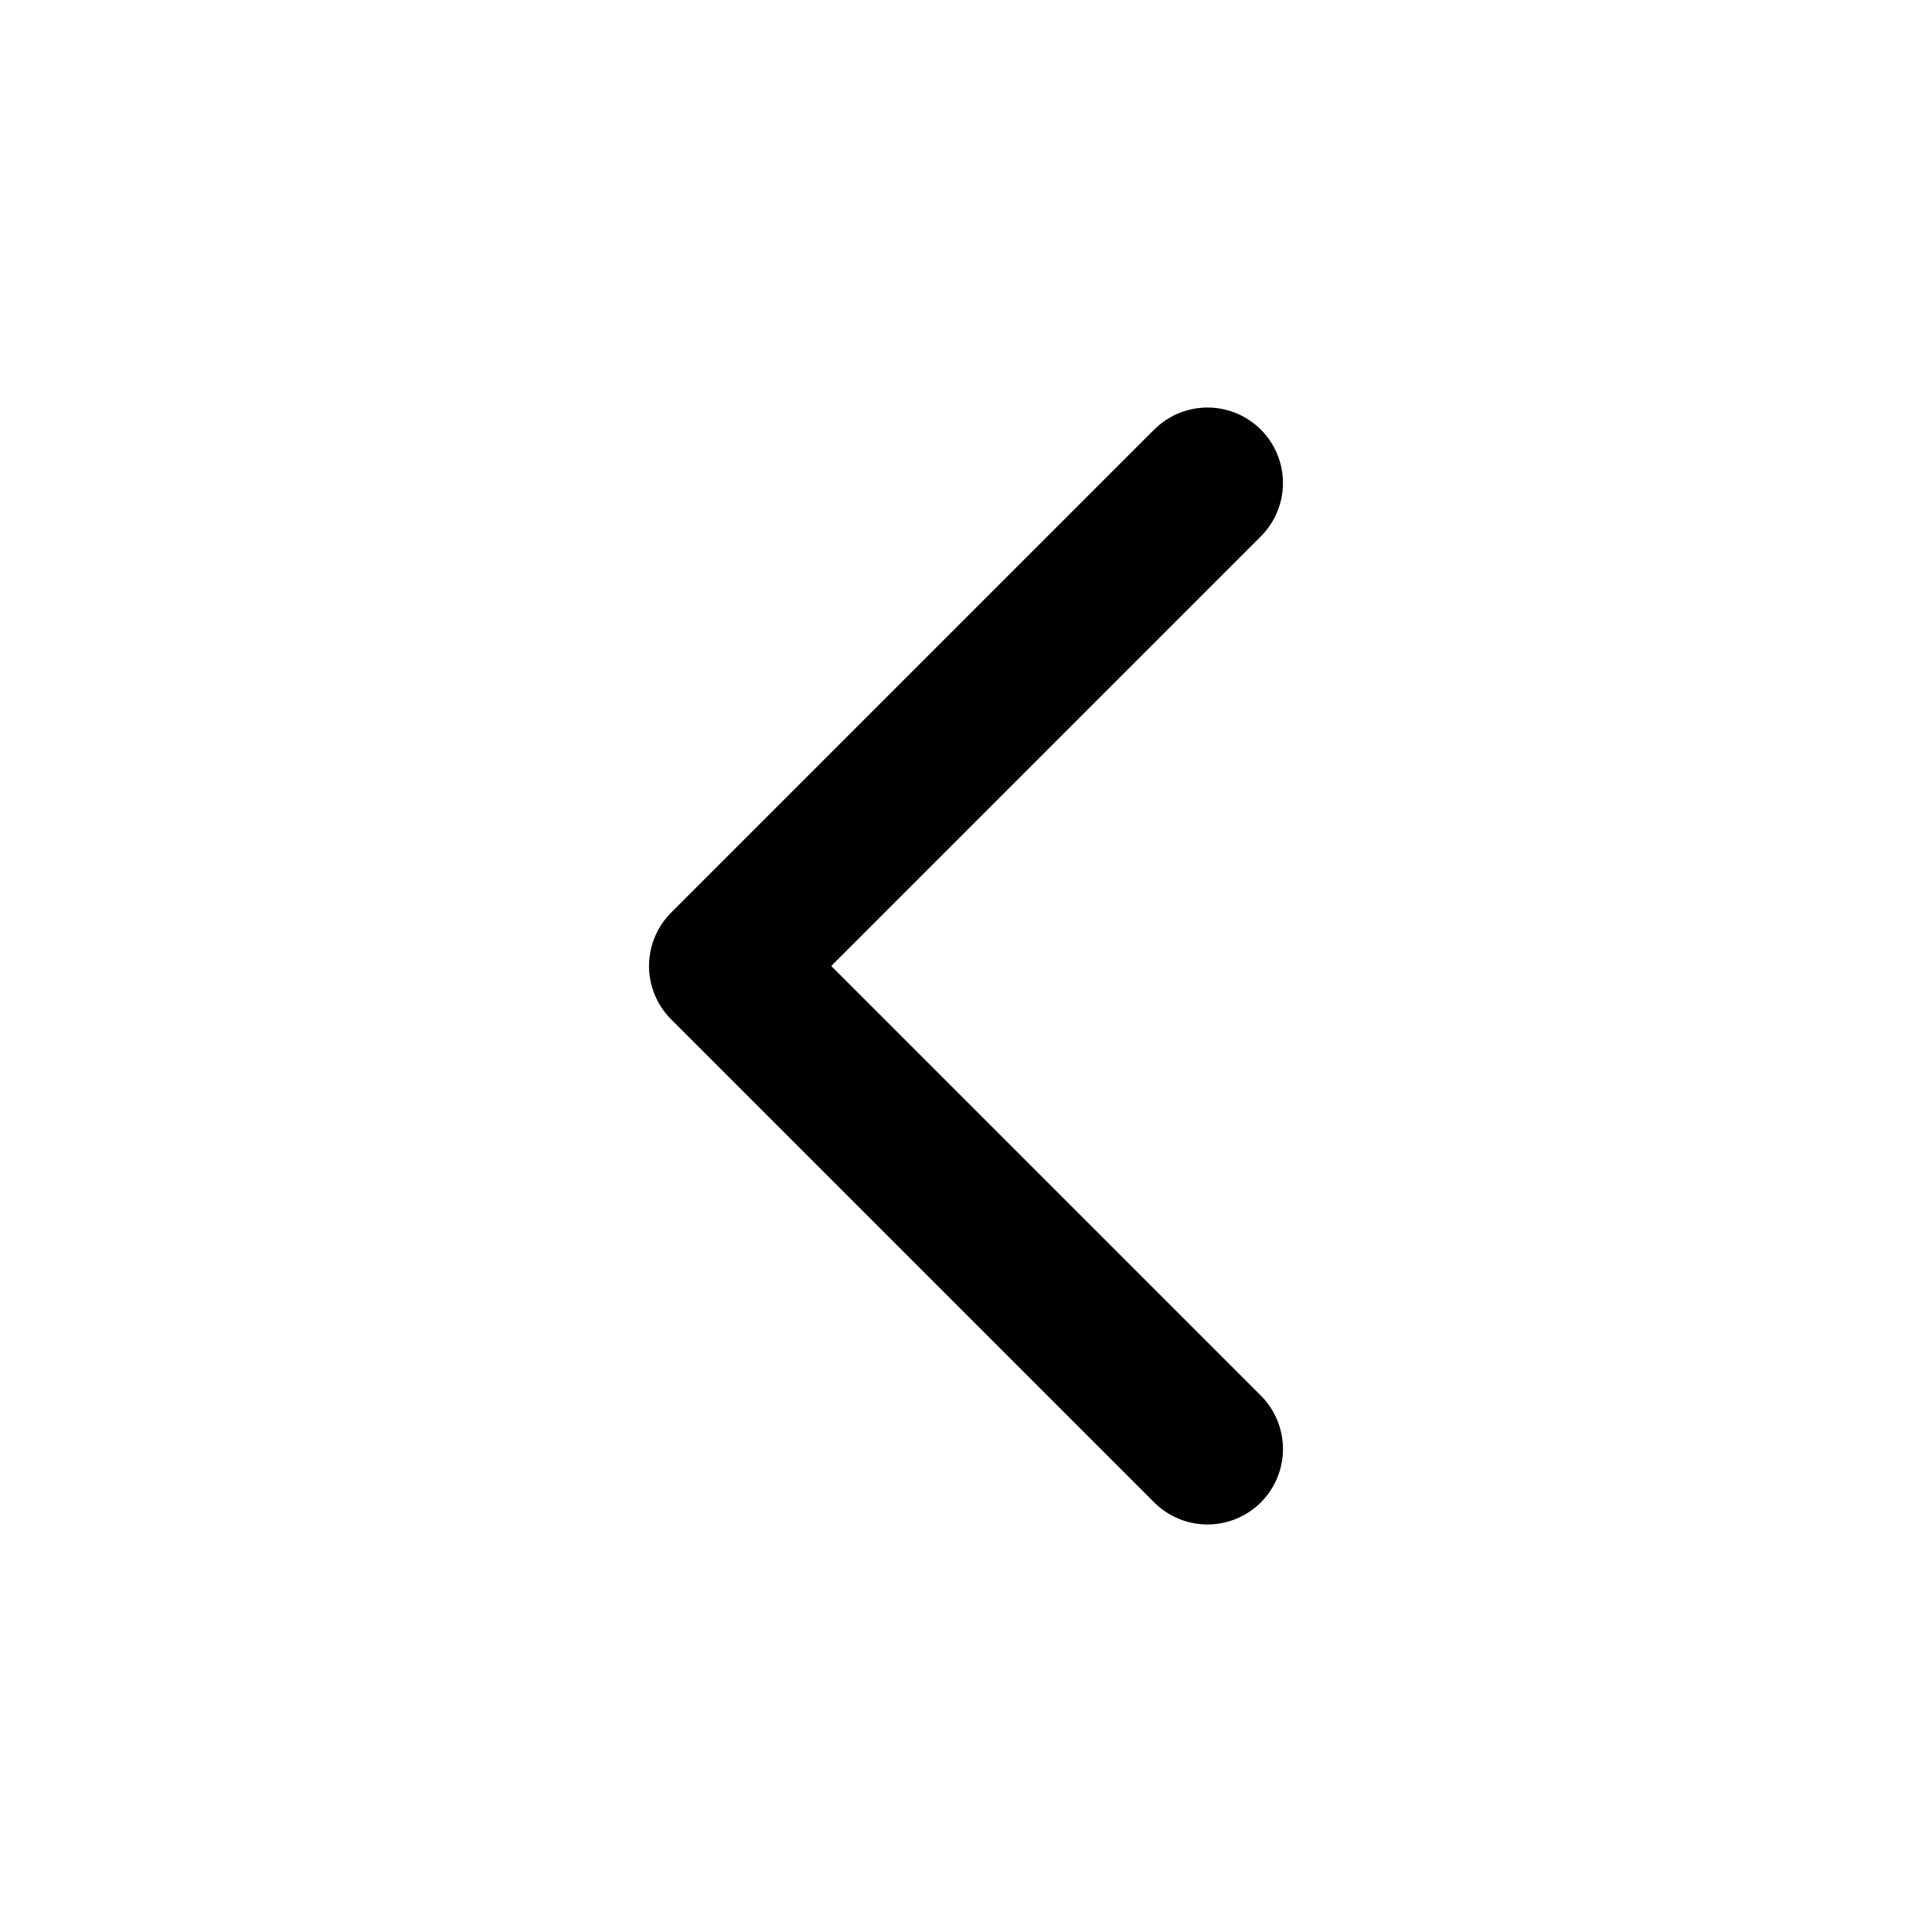
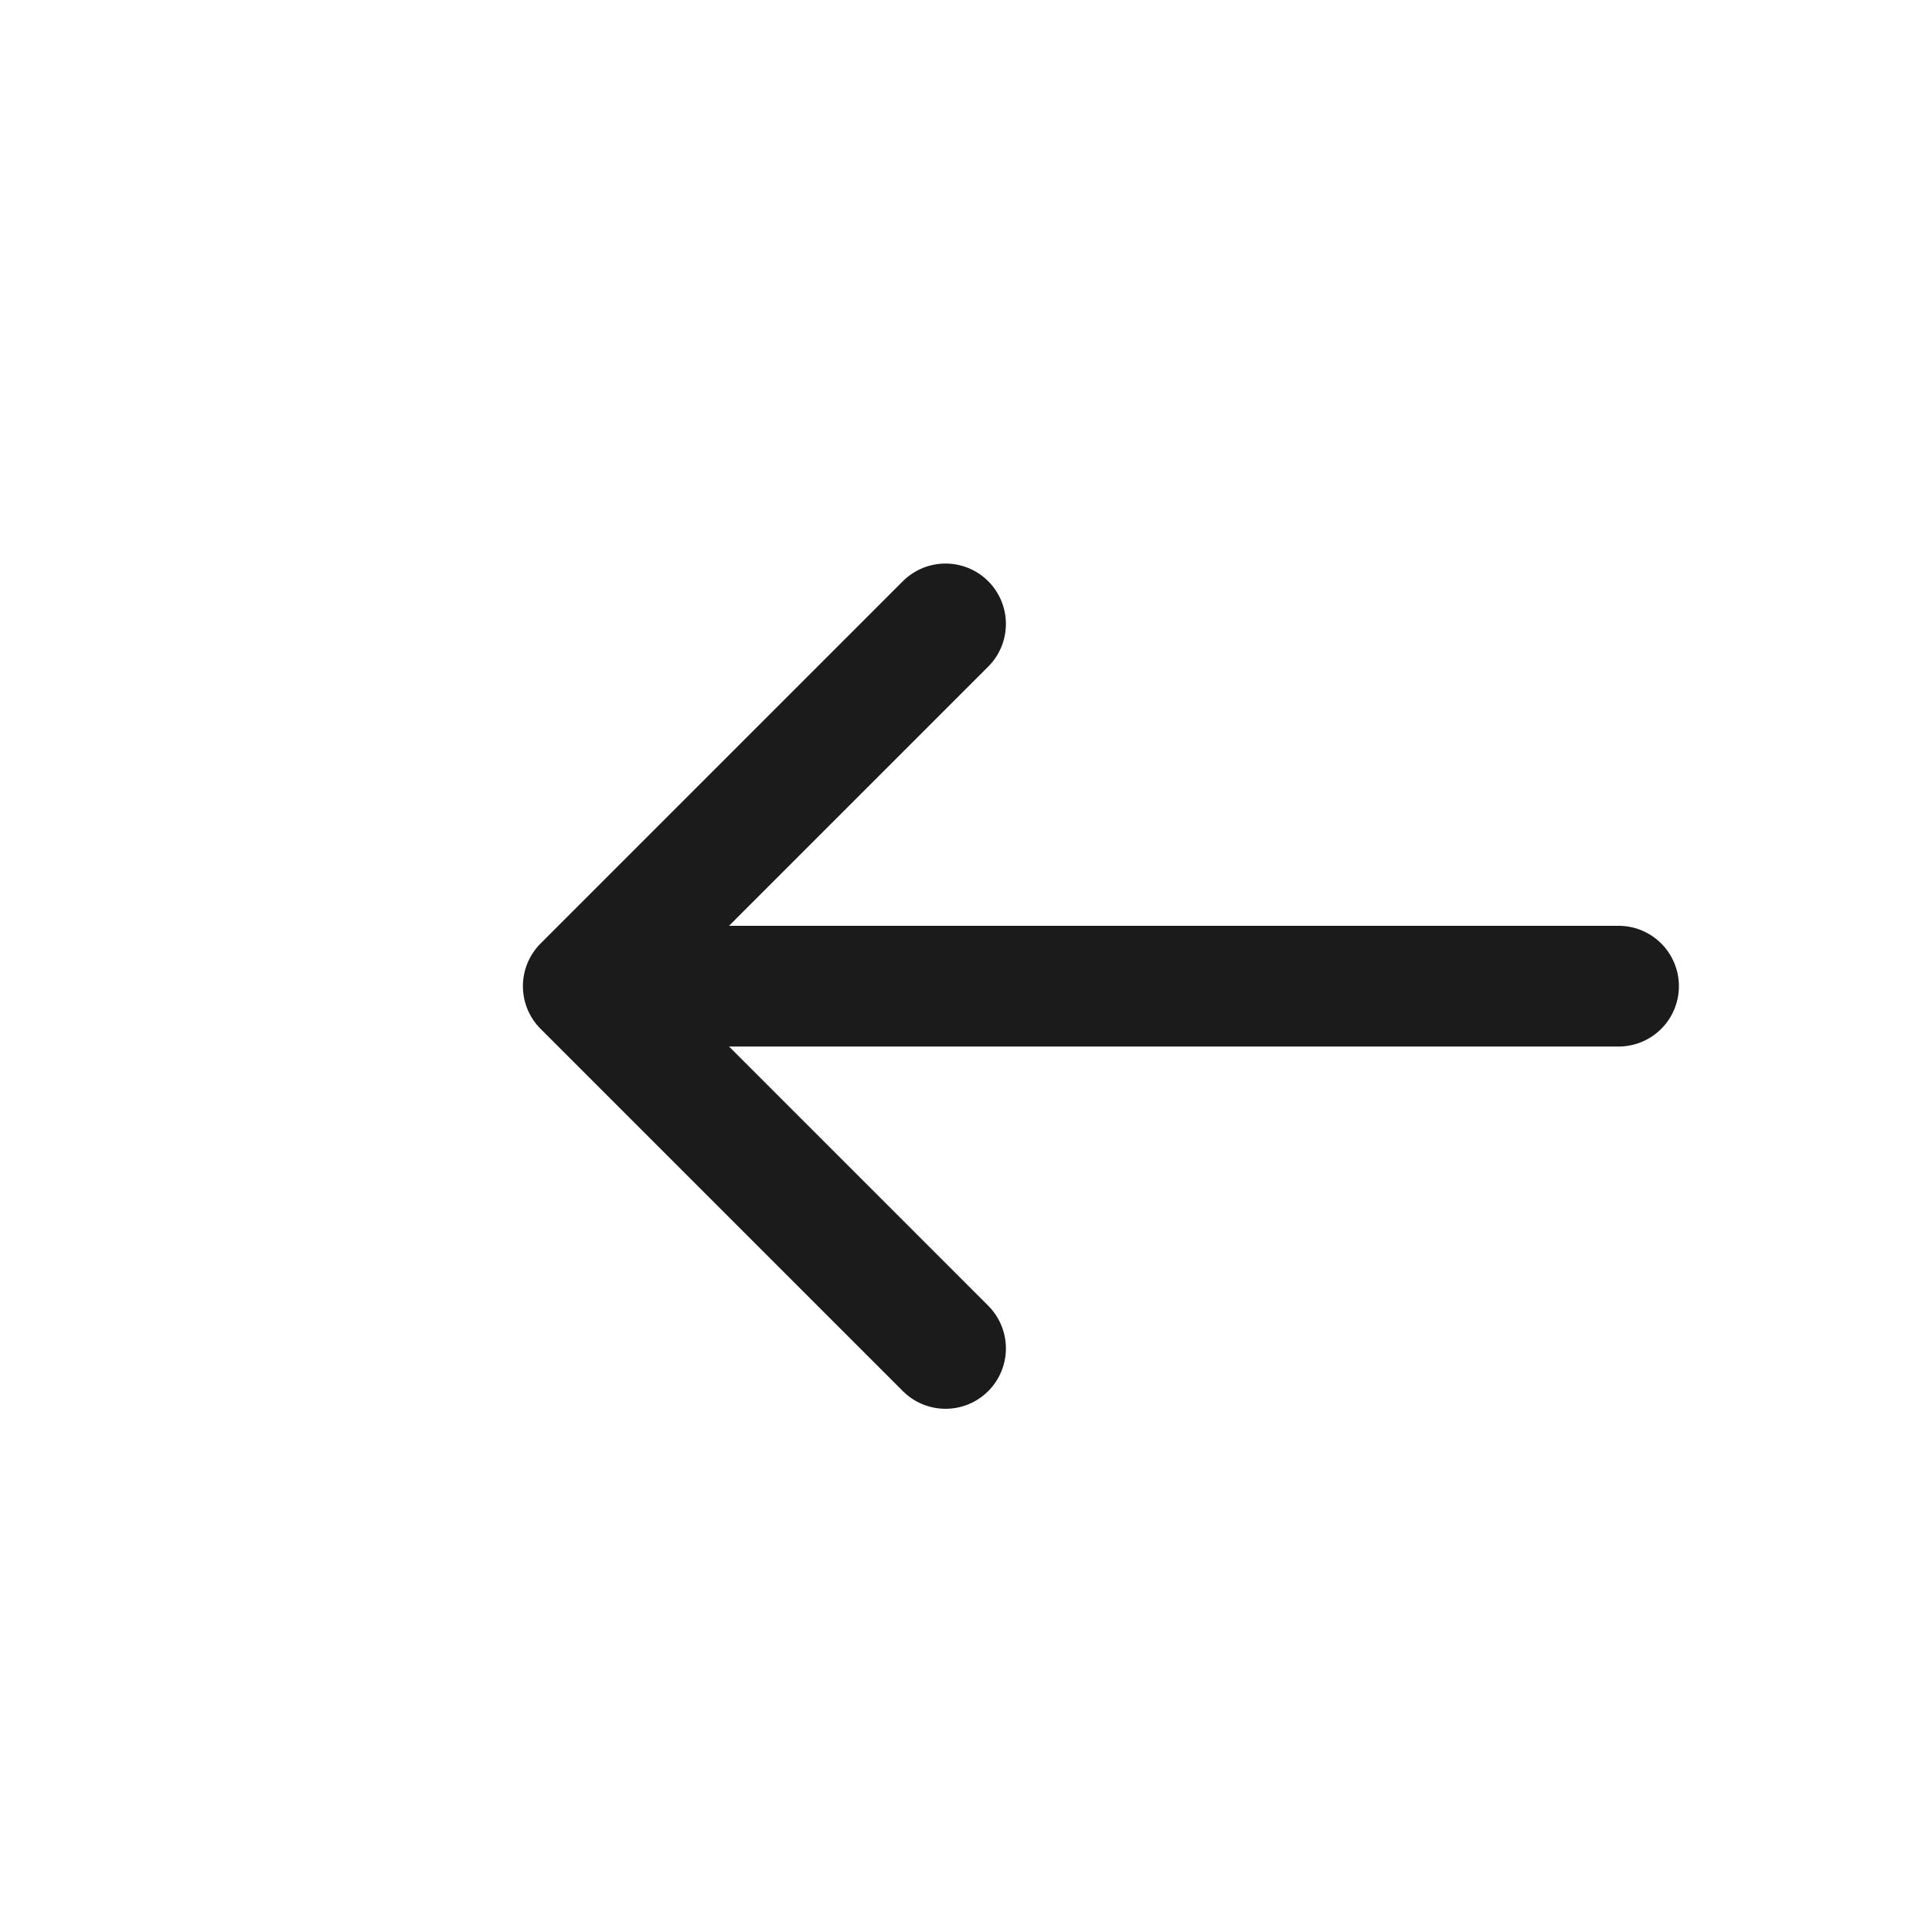
<svg xmlns="http://www.w3.org/2000/svg" width="32" height="32" viewBox="0 0 32 32" fill="none">
-   <path d="M20 8L12 16L20 24" stroke="currentColor" stroke-width="2.5" stroke-linecap="round" stroke-linejoin="round" />
+   <path d="M10.808 16.334H26.808" stroke="#1B1B1B" stroke-width="2" stroke-linecap="round" stroke-linejoin="round" />
+   <path d="M15.661 10.334L9.661 16.334L15.661 22.334" stroke="#1B1B1B" stroke-width="2" stroke-linecap="round" stroke-linejoin="round" />
</svg>
